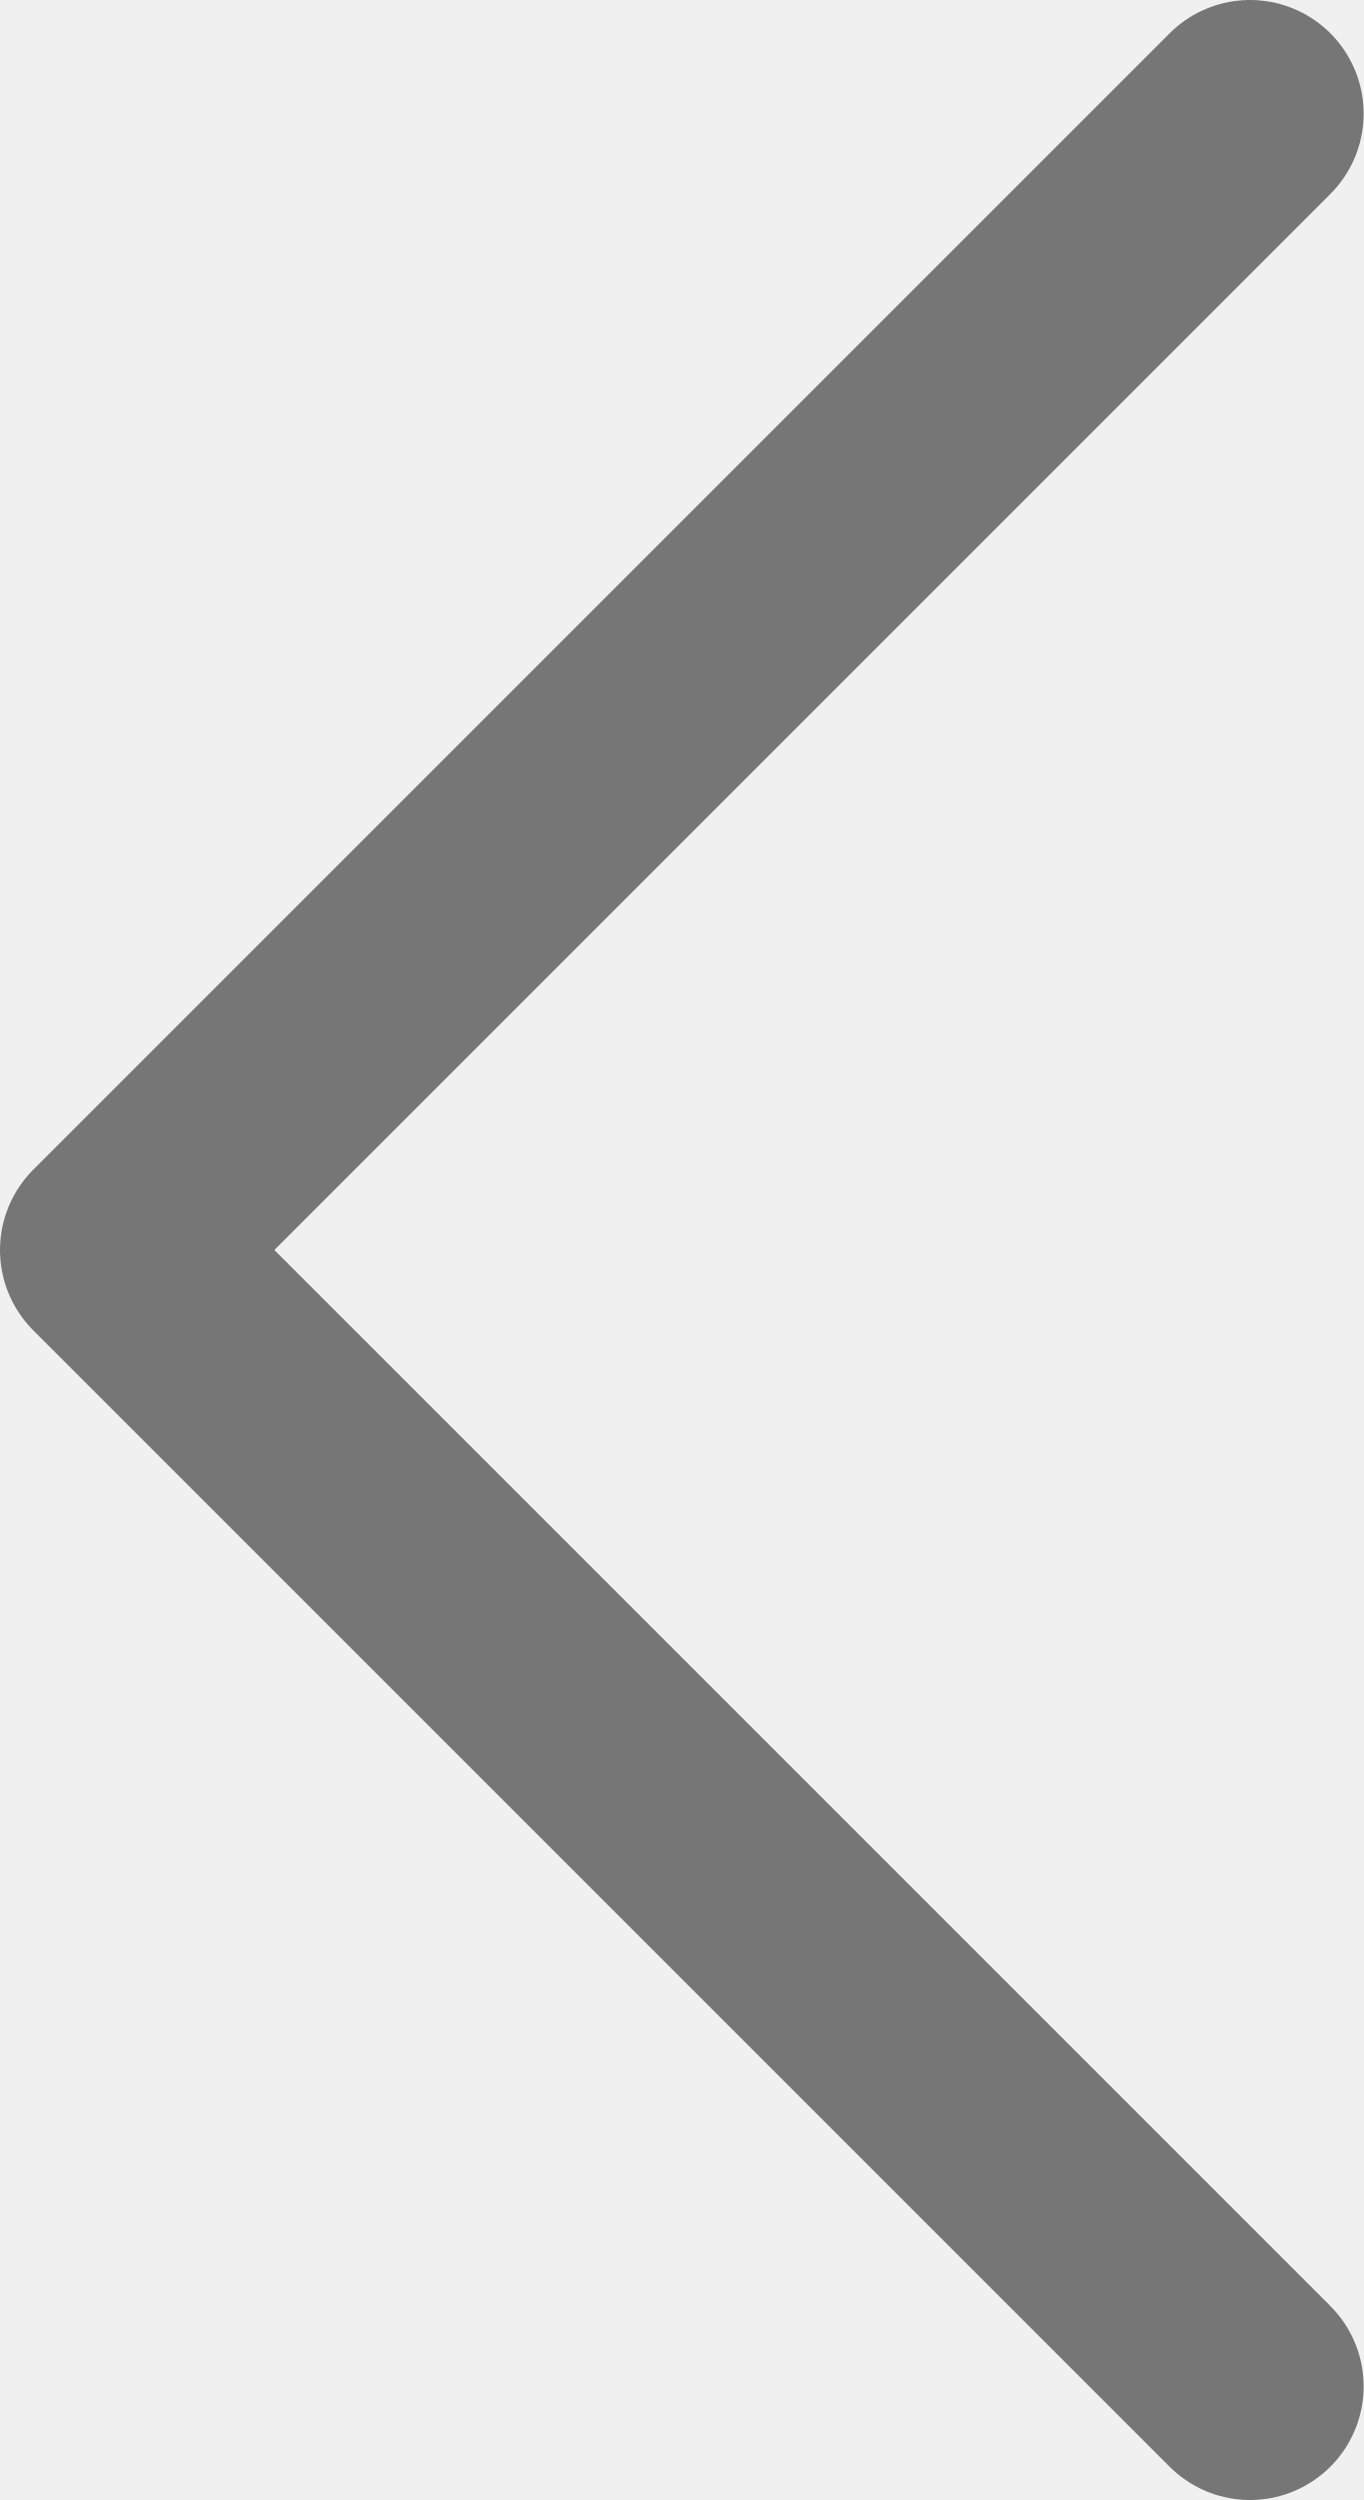
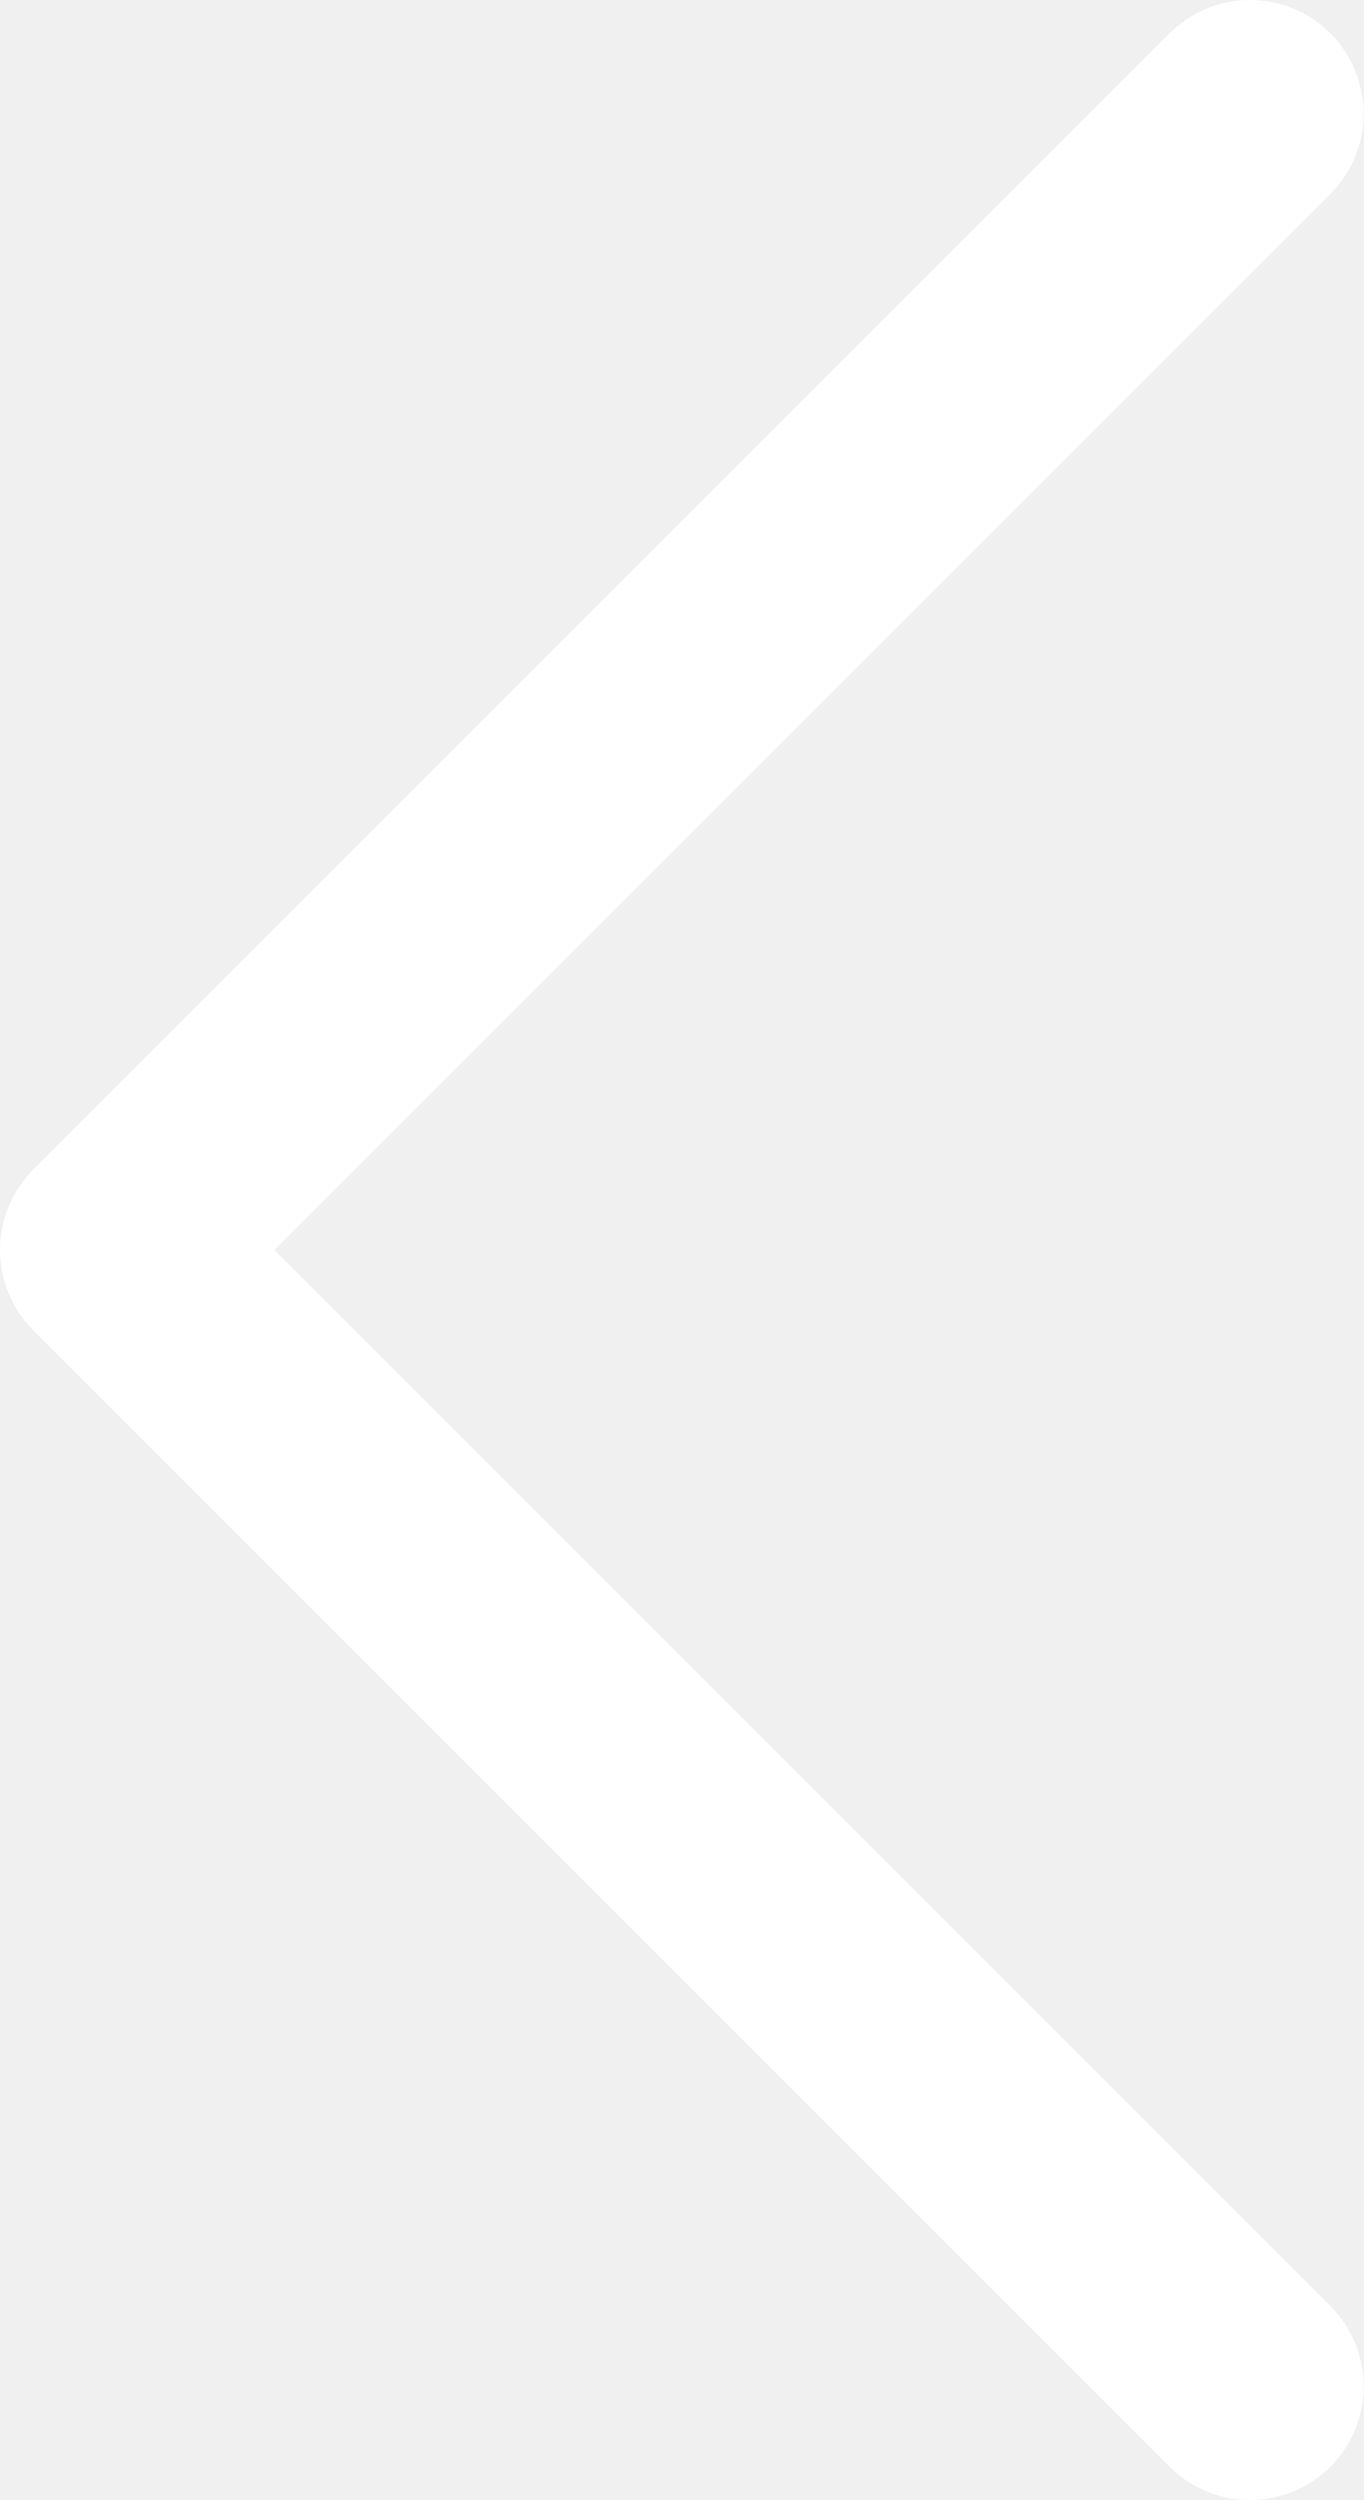
<svg xmlns="http://www.w3.org/2000/svg" width="12" height="22" viewBox="0 0 12 22" fill="none">
-   <path d="M11 1L1 11L11 21" stroke="#767676" stroke-width="2" stroke-linecap="round" stroke-linejoin="round" />
+   <path d="M11 1L1 11L11 21" stroke="#FFFFFF" stroke-width="2" stroke-linecap="round" stroke-linejoin="round" />
</svg>
